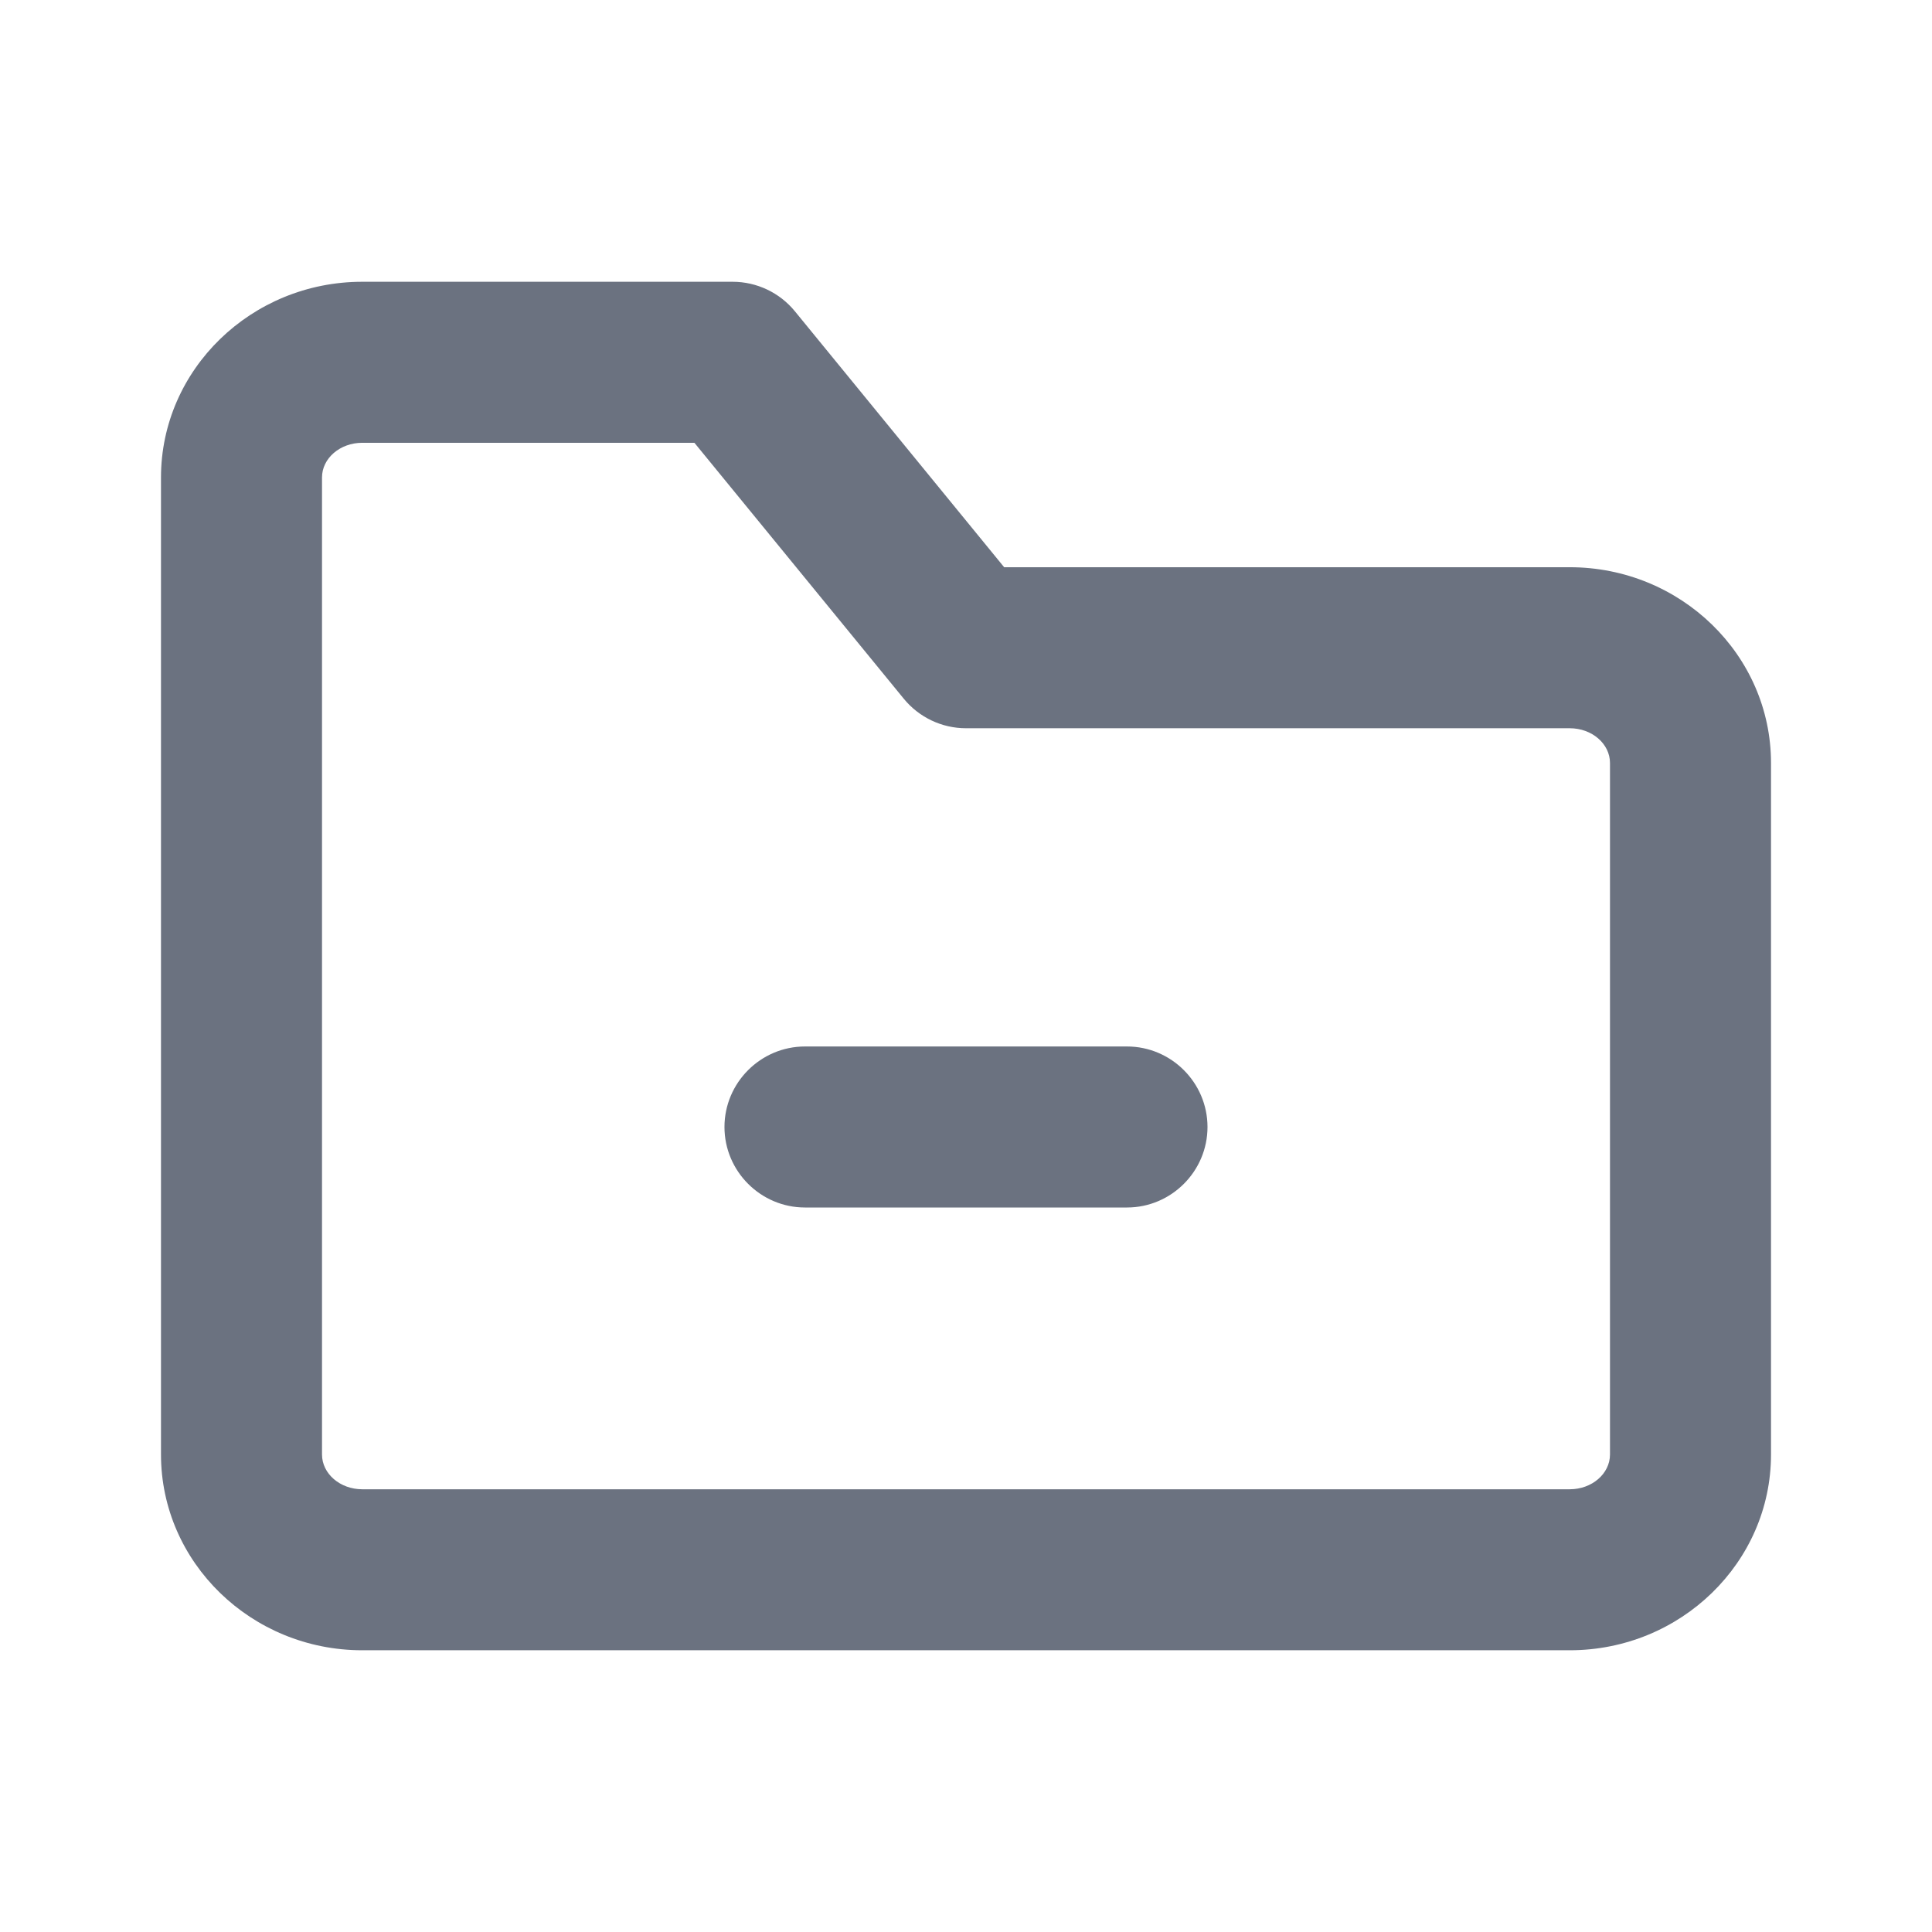
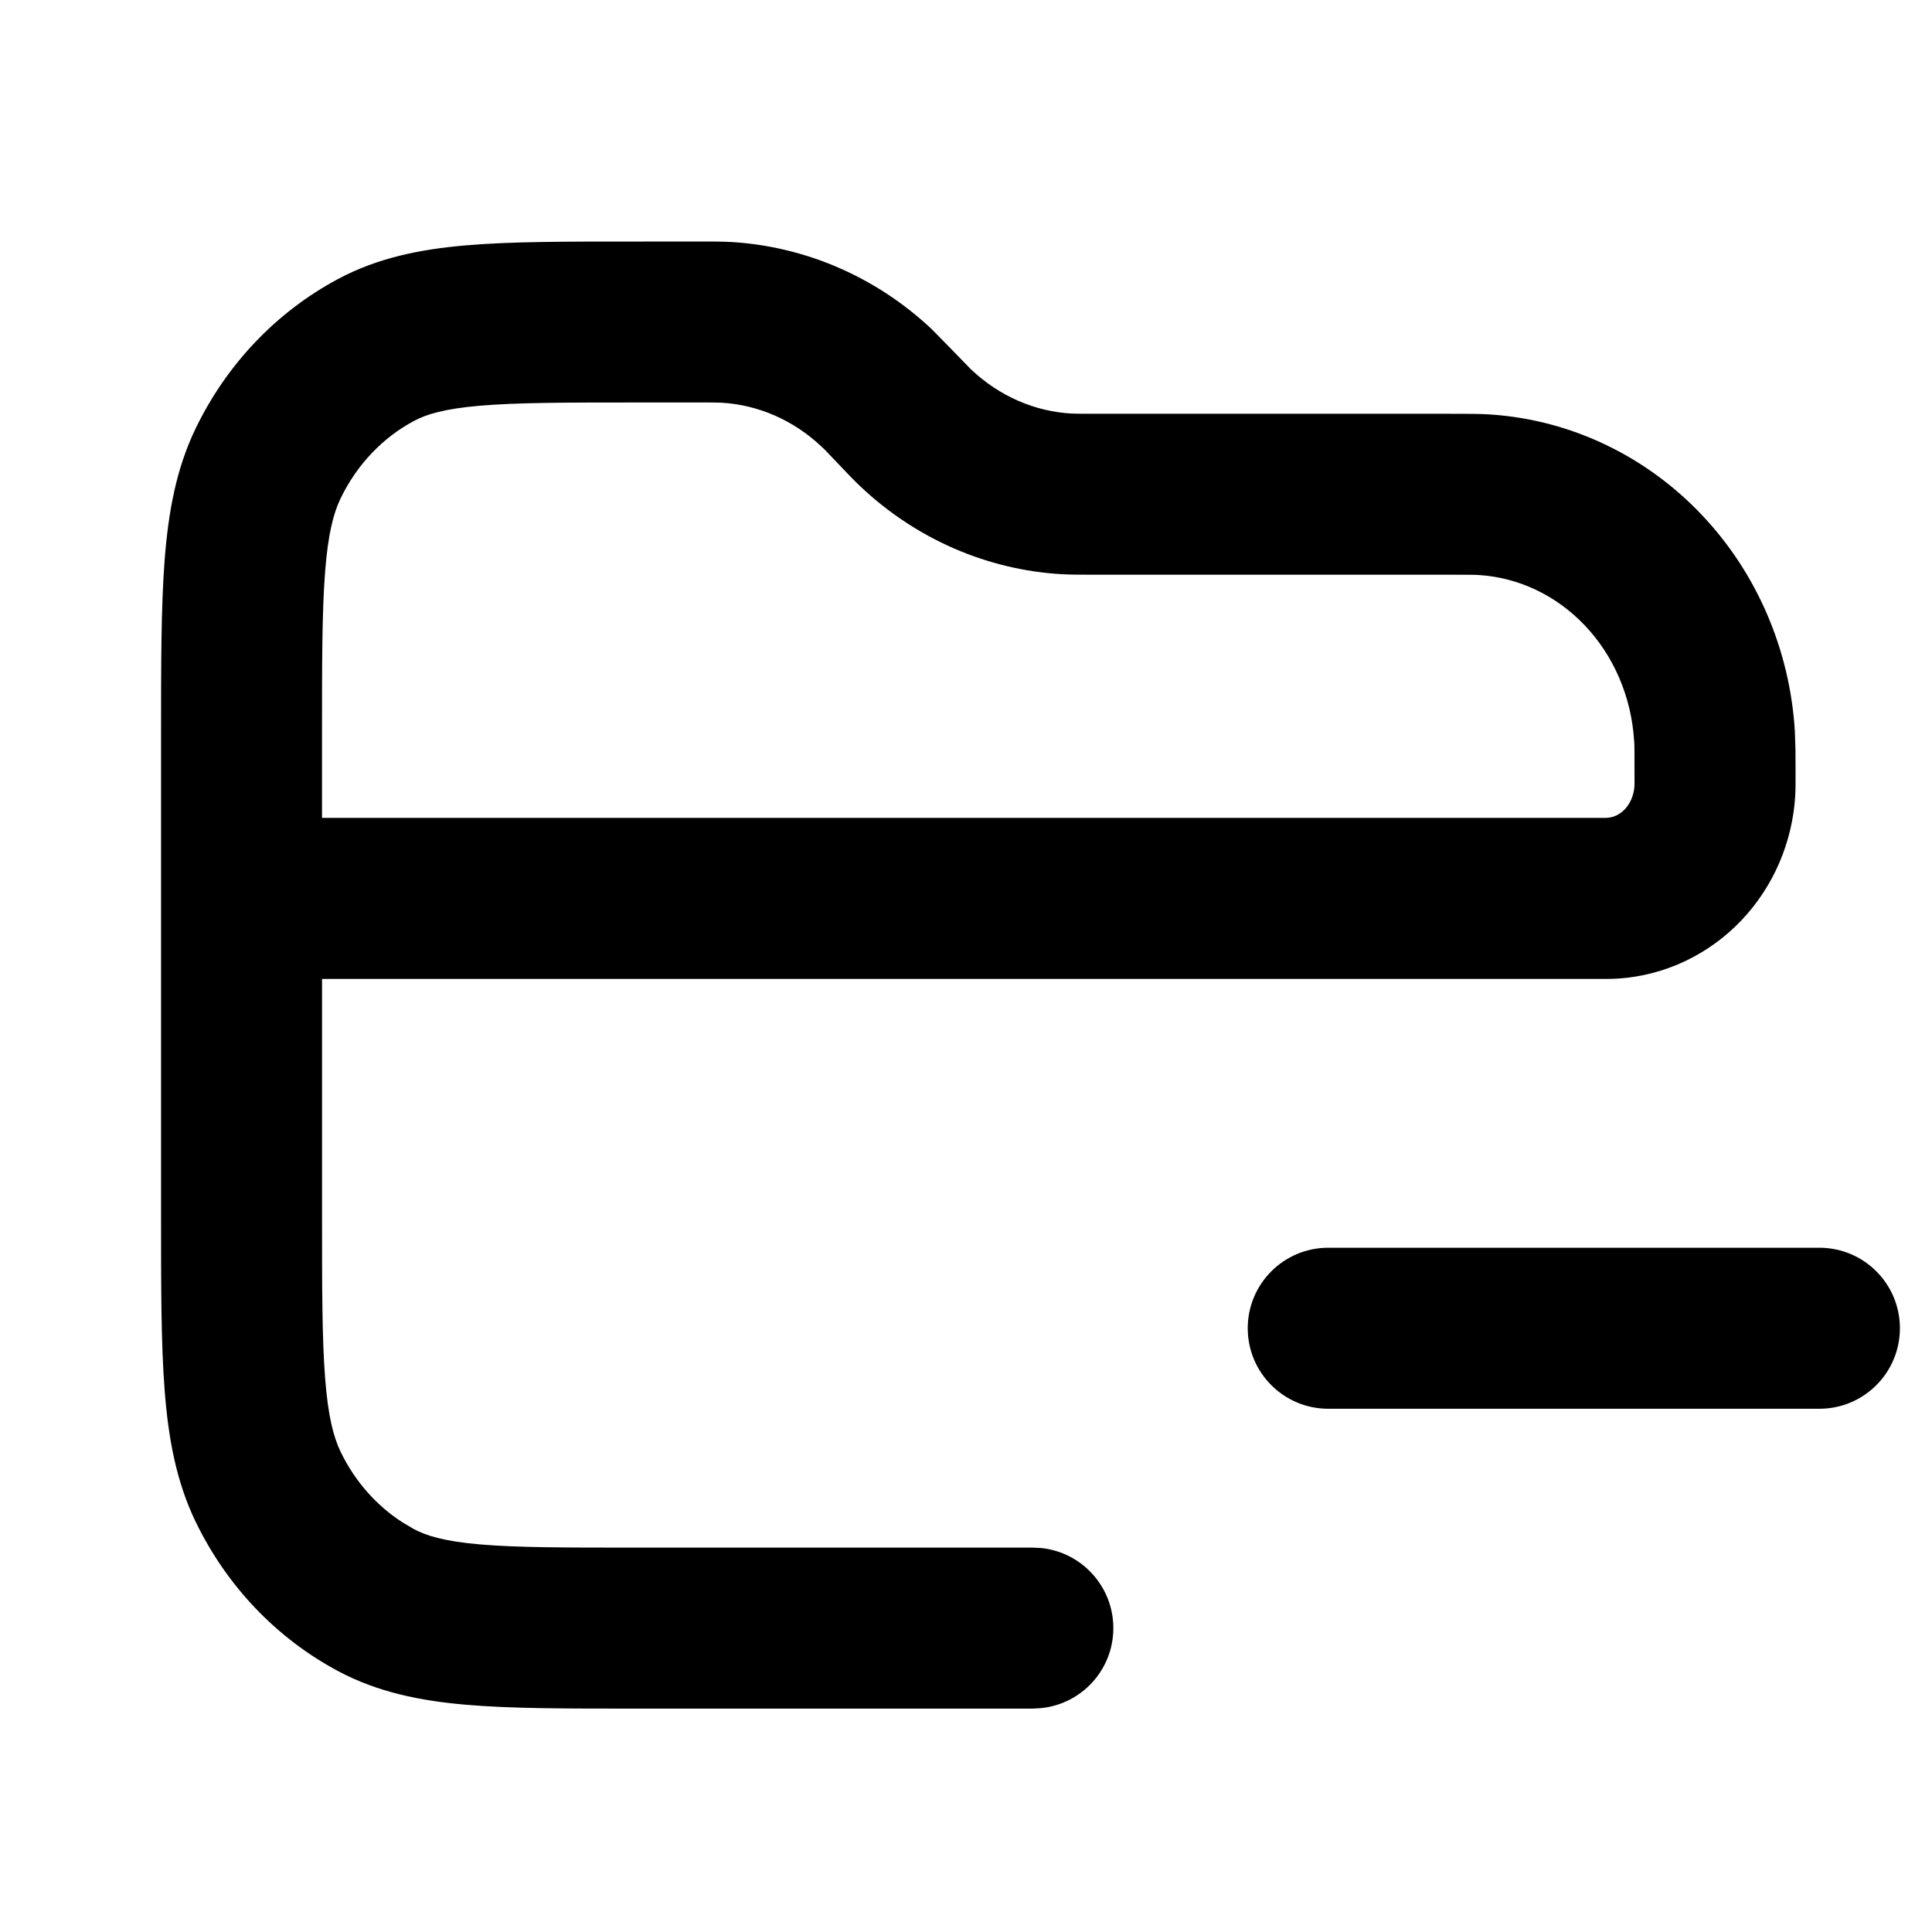
<svg xmlns="http://www.w3.org/2000/svg" fill="none" height="64" viewBox="0 0 64 64" width="64">
-   <path clip-rule="evenodd" d="m37.333 34.666h-10.667c-1.467 0-2.667 1.2-2.667 2.667 0 1.467 1.2 2.667 2.667 2.667h10.667c1.467 0 2.667-1.2 2.667-2.667 0-1.467-1.2-2.667-2.667-2.667zm16 13.516c0 .635-.597 1.152-1.333 1.152h-40c-.736 0-1.333-.517-1.333-1.152v-11.501-20.864c0-.635.597-1.149 1.333-1.149h11.003l6.933 8.475c.507.621 1.264.981 2.064.981h20c.736 0 1.333.515 1.333 1.152zm-1.333-29.392h-18.736l-6.931-8.477c-.507-.621-1.267-.979-2.064-.979h-12.269c-3.675 0-6.667 2.907-6.667 6.483v32.365c0 3.576 2.992 6.485 6.667 6.485h40c3.675 0 6.667-2.909 6.667-6.485v-22.907c0-3.579-2.992-6.485-6.667-6.485z" fill="#6b7280" fill-rule="evenodd" />
+   <path d="m23.151 8c.428 0 .736-0 1.041.016h.016c2.493.144 4.845 1.178 6.667 2.898l.742.758.011.011.541.557.008.006c.934.882 2.105 1.384 3.312 1.453.132.006.283.008.75.008h11.764c.584 0 1.01-.002 1.395.025 2.653.184 5.123 1.374 6.964 3.311 1.838 1.933 2.926 4.48 3.094 7.158l.021.633c.003.234.003.497.003.808 0 .253.002.501-.011.722v.005c-.095 1.53-.717 2.998-1.781 4.117-1.067 1.123-2.512 1.823-4.073 1.93h-.008c-.225.015-.47.013-.708.013h-42.231v7.812c0 2.437.001 4.114.102 5.414.098 1.268.279 1.952.516 2.443.475.98 1.19 1.78 2.044 2.33l.375.222c.419.225 1.018.409 2.198.511 1.216.104 2.793.106 5.117.106h13.195l.273.013c1.345.137 2.393 1.274 2.393 2.654-.001 1.38-1.048 2.514-2.393 2.65l-.273.016h-13.195c-2.232 0-4.076.002-5.573-.127-1.532-.132-2.941-.416-4.261-1.123-2.043-1.094-3.679-2.824-4.697-4.924l-.003-.003c-.648-1.342-.909-2.775-1.031-4.356-.121-1.554-.12-3.472-.12-5.826v-15.88c0-2.354-0-4.271.12-5.825.123-1.581.382-3.014 1.031-4.354 1.018-2.102 2.656-3.838 4.7-4.933 1.319-.708 2.727-.991 4.258-1.122 1.497-.129 3.343-.125 5.576-.125zm37.119 33.333c1.473 0 2.667 1.194 2.667 2.667-0 1.472-1.194 2.667-2.667 2.667h-16.27c-1.473 0-2.667-1.194-2.667-2.667 0-1.473 1.194-2.667 2.667-2.667zm-39.252-28c-2.326 0-3.904.003-5.12.107-1.18.101-1.776.284-2.192.508-1.02.546-1.877 1.434-2.42 2.555-.236.488-.419 1.17-.517 2.442-.101 1.3-.102 2.976-.102 5.414v2.734h42.531c.026-0.0.042-.003.052-.003.191-.013.399-.098.573-.281.175-.185.299-.454.32-.763l.002-.089c.001-.072 0-.167 0-.317 0-.702.001-.924-.01-1.099l-.003-.006c-.091-1.463-.683-2.819-1.636-3.82-.949-.998-2.186-1.575-3.471-1.664h-.006c-.149-.011-.345-.013-1.018-.013h-11.764c-.428 0-.736 0-1.041-.016h-.016c-2.493-.143-4.843-1.177-6.667-2.898-.232-.218-.452-.452-.753-.768-.388-.404-.436-.462-.518-.536l-.016-.013-.016-.016c-.932-.88-2.104-1.382-3.312-1.451-.132-.006-.286-.008-.75-.008z" fill="#000" />
</svg>
